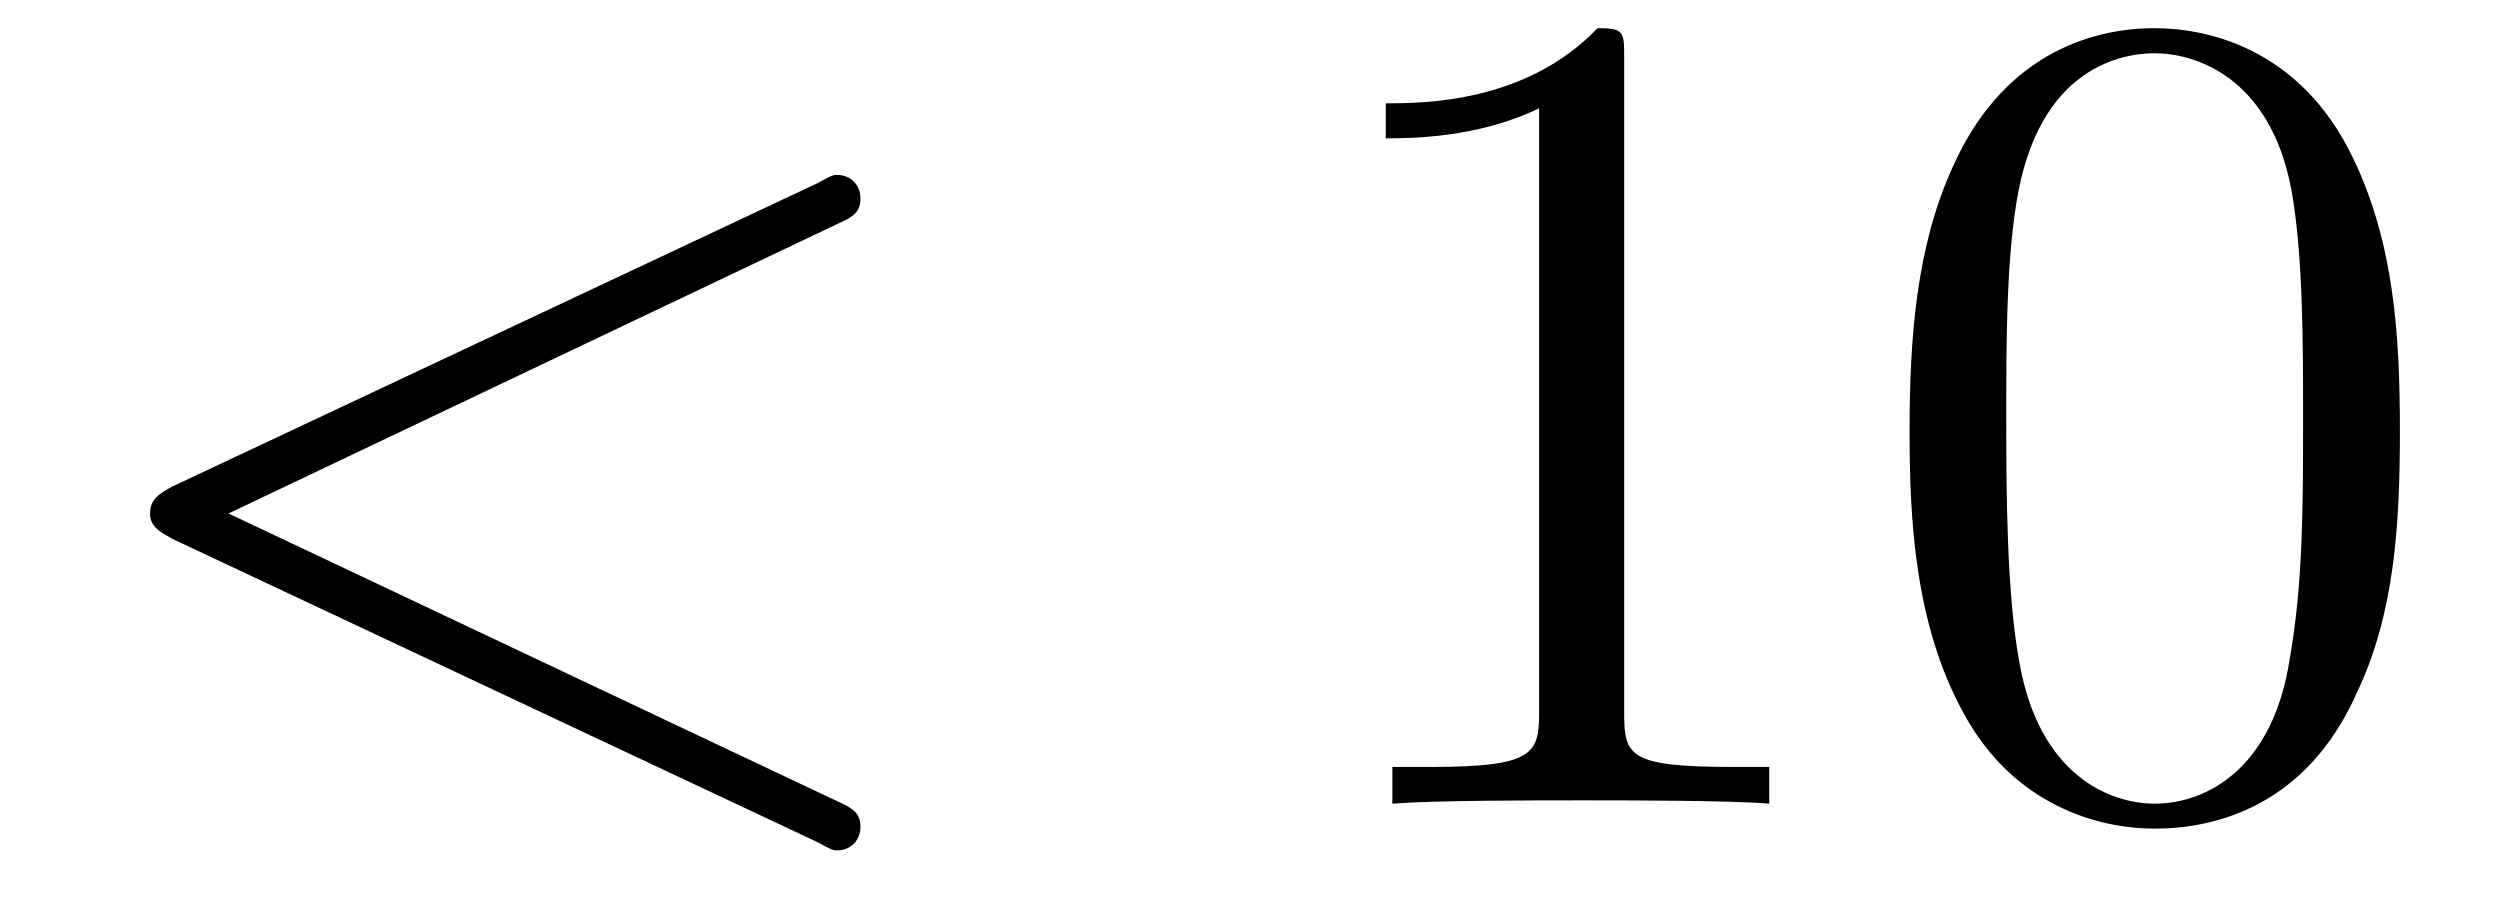
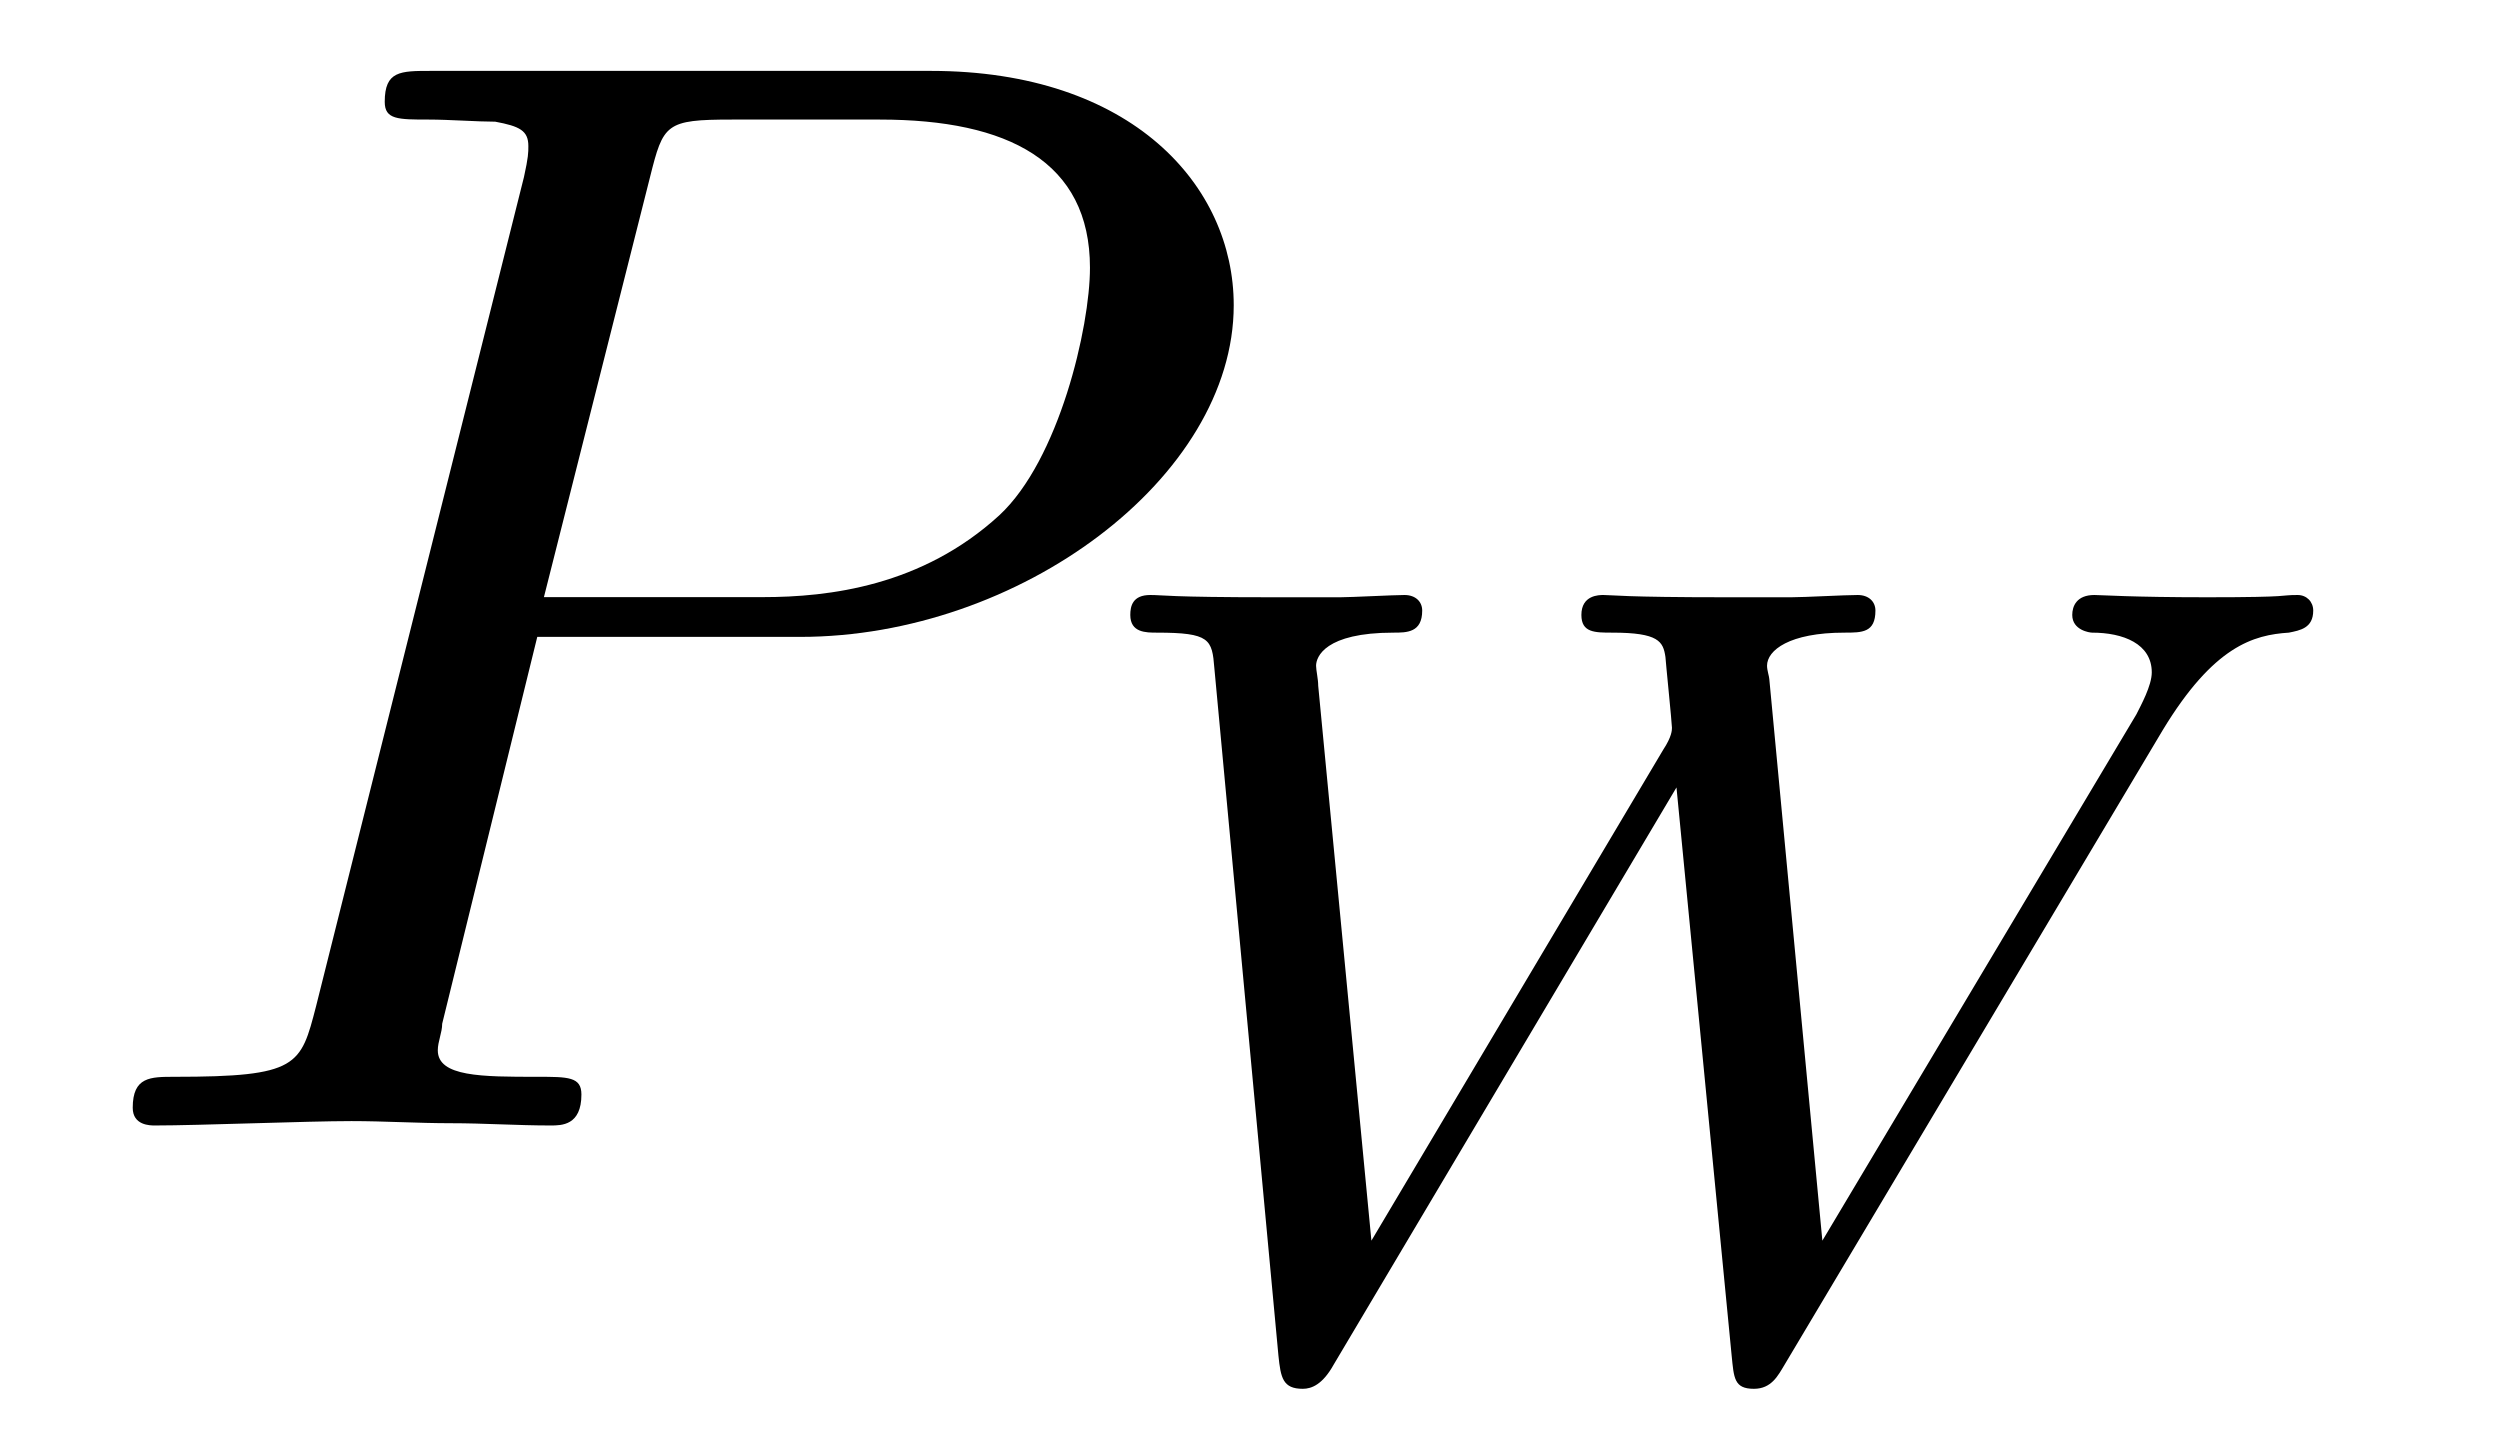
- <svg xmlns="http://www.w3.org/2000/svg" xmlns:xlink="http://www.w3.org/1999/xlink" viewBox="0 0 23.424 8.457" version="1.2">
+ <svg xmlns="http://www.w3.org/2000/svg" xmlns:xlink="http://www.w3.org/1999/xlink" viewBox="0 0 17.668 10.143" version="1.2">
  <defs>
    <g>
      <symbol overflow="visible" id="glyph0-0">
        <path style="stroke:none;" d="" />
      </symbol>
      <symbol overflow="visible" id="glyph0-1">
-         <path style="stroke:none;" d="M 7.359 -5.438 C 7.5 -5.5 7.562 -5.547 7.562 -5.672 C 7.562 -5.797 7.469 -5.891 7.344 -5.891 C 7.312 -5.891 7.297 -5.891 7.156 -5.812 L 1.109 -2.969 C 1 -2.906 0.906 -2.859 0.906 -2.719 C 0.906 -2.594 1 -2.547 1.109 -2.484 L 7.156 0.359 C 7.297 0.438 7.312 0.438 7.344 0.438 C 7.469 0.438 7.562 0.344 7.562 0.219 C 7.562 0.094 7.5 0.047 7.359 -0.016 L 1.641 -2.719 Z M 7.359 -5.438 " />
+         <path style="stroke:none;" d="M 3.297 -3.453 L 5.156 -3.453 C 6.703 -3.453 8.219 -4.578 8.219 -5.797 C 8.219 -6.641 7.5 -7.453 6.078 -7.453 L 2.547 -7.453 C 2.328 -7.453 2.219 -7.453 2.219 -7.234 C 2.219 -7.109 2.312 -7.109 2.531 -7.109 C 2.672 -7.109 2.875 -7.094 3 -7.094 C 3.172 -7.062 3.234 -7.031 3.234 -6.922 C 3.234 -6.875 3.234 -6.844 3.203 -6.703 L 1.734 -0.844 C 1.625 -0.422 1.609 -0.344 0.734 -0.344 C 0.562 -0.344 0.438 -0.344 0.438 -0.125 C 0.438 0 0.562 0 0.594 0 C 0.906 0 1.672 -0.031 1.984 -0.031 C 2.219 -0.031 2.453 -0.016 2.688 -0.016 C 2.922 -0.016 3.156 0 3.391 0 C 3.469 0 3.609 0 3.609 -0.219 C 3.609 -0.344 3.516 -0.344 3.297 -0.344 C 2.906 -0.344 2.594 -0.344 2.594 -0.531 C 2.594 -0.594 2.625 -0.656 2.625 -0.719 Z M 4.094 -6.703 C 4.188 -7.078 4.203 -7.109 4.672 -7.109 L 5.719 -7.109 C 6.625 -7.109 7.203 -6.812 7.203 -6.062 C 7.203 -5.641 6.984 -4.703 6.562 -4.312 C 6.016 -3.812 5.359 -3.734 4.891 -3.734 L 3.344 -3.734 Z M 4.094 -6.703 " />
      </symbol>
      <symbol overflow="visible" id="glyph1-0">
        <path style="stroke:none;" d="" />
      </symbol>
      <symbol overflow="visible" id="glyph1-1">
-         <path style="stroke:none;" d="M 3.203 -6.984 C 3.203 -7.234 3.203 -7.266 2.953 -7.266 C 2.281 -6.562 1.312 -6.562 0.969 -6.562 L 0.969 -6.234 C 1.188 -6.234 1.828 -6.234 2.406 -6.516 L 2.406 -0.859 C 2.406 -0.469 2.359 -0.344 1.391 -0.344 L 1.031 -0.344 L 1.031 0 C 1.422 -0.031 2.359 -0.031 2.797 -0.031 C 3.234 -0.031 4.188 -0.031 4.562 0 L 4.562 -0.344 L 4.219 -0.344 C 3.234 -0.344 3.203 -0.453 3.203 -0.859 Z M 3.203 -6.984 " />
-       </symbol>
-       <symbol overflow="visible" id="glyph1-2">
-         <path style="stroke:none;" d="M 5.016 -3.484 C 5.016 -4.359 4.969 -5.234 4.578 -6.047 C 4.078 -7.094 3.188 -7.266 2.719 -7.266 C 2.078 -7.266 1.281 -6.984 0.828 -5.969 C 0.484 -5.219 0.422 -4.359 0.422 -3.484 C 0.422 -2.672 0.469 -1.688 0.922 -0.859 C 1.391 0.016 2.188 0.234 2.719 0.234 C 3.297 0.234 4.141 0.016 4.609 -1.031 C 4.969 -1.781 5.016 -2.625 5.016 -3.484 Z M 2.719 0 C 2.297 0 1.641 -0.266 1.453 -1.312 C 1.328 -1.969 1.328 -2.984 1.328 -3.625 C 1.328 -4.312 1.328 -5.031 1.422 -5.625 C 1.625 -6.922 2.438 -7.031 2.719 -7.031 C 3.078 -7.031 3.797 -6.828 4 -5.75 C 4.109 -5.141 4.109 -4.312 4.109 -3.625 C 4.109 -2.797 4.109 -2.062 3.984 -1.359 C 3.828 -0.328 3.203 0 2.719 0 Z M 2.719 0 " />
+         <path style="stroke:none;" d="M 7.781 -4.484 C 8.141 -5.078 8.422 -5.156 8.672 -5.172 C 8.75 -5.188 8.844 -5.203 8.844 -5.328 C 8.844 -5.391 8.797 -5.438 8.734 -5.438 C 8.594 -5.438 8.719 -5.422 8.094 -5.422 C 7.562 -5.422 7.344 -5.438 7.297 -5.438 C 7.172 -5.438 7.141 -5.359 7.141 -5.297 C 7.141 -5.188 7.266 -5.172 7.281 -5.172 C 7.5 -5.172 7.703 -5.094 7.703 -4.891 C 7.703 -4.797 7.625 -4.656 7.594 -4.594 L 5.375 -0.875 L 5 -4.844 C 5 -4.859 4.984 -4.906 4.984 -4.938 C 4.984 -5.047 5.141 -5.172 5.531 -5.172 C 5.656 -5.172 5.75 -5.172 5.75 -5.328 C 5.75 -5.391 5.703 -5.438 5.625 -5.438 C 5.531 -5.438 5.25 -5.422 5.156 -5.422 L 4.688 -5.422 C 3.969 -5.422 3.891 -5.438 3.828 -5.438 C 3.797 -5.438 3.672 -5.438 3.672 -5.297 C 3.672 -5.172 3.766 -5.172 3.891 -5.172 C 4.219 -5.172 4.25 -5.109 4.266 -5 C 4.266 -4.984 4.312 -4.531 4.312 -4.5 C 4.312 -4.484 4.312 -4.438 4.25 -4.344 L 2.188 -0.875 L 1.812 -4.797 C 1.812 -4.844 1.797 -4.906 1.797 -4.938 C 1.797 -5 1.859 -5.172 2.344 -5.172 C 2.438 -5.172 2.547 -5.172 2.547 -5.328 C 2.547 -5.391 2.5 -5.438 2.422 -5.438 C 2.344 -5.438 2.047 -5.422 1.969 -5.422 L 1.484 -5.422 C 0.75 -5.422 0.719 -5.438 0.625 -5.438 C 0.5 -5.438 0.484 -5.359 0.484 -5.297 C 0.484 -5.172 0.594 -5.172 0.672 -5.172 C 1.047 -5.172 1.062 -5.125 1.078 -4.922 L 1.531 -0.062 C 1.547 0.094 1.562 0.172 1.703 0.172 C 1.766 0.172 1.844 0.141 1.922 0 L 4.344 -4.078 L 4.734 -0.062 C 4.75 0.094 4.75 0.172 4.891 0.172 C 5.016 0.172 5.062 0.078 5.109 0 Z M 7.781 -4.484 " />
      </symbol>
    </g>
  </defs>
  <g id="surface1">
    <g style="fill:rgb(0%,0%,0%);fill-opacity:1;">
-       <use xlink:href="#glyph0-1" x="0.5" y="7.53" />
+       <use xlink:href="#glyph0-1" x="0.5" y="7.954" />
    </g>
    <g style="fill:rgb(0%,0%,0%);fill-opacity:1;">
-       <use xlink:href="#glyph1-1" x="12.015" y="7.53" />
-       <use xlink:href="#glyph1-2" x="17.47" y="7.53" />
+       <use xlink:href="#glyph1-1" x="7.504" y="9.643" />
    </g>
  </g>
</svg>
